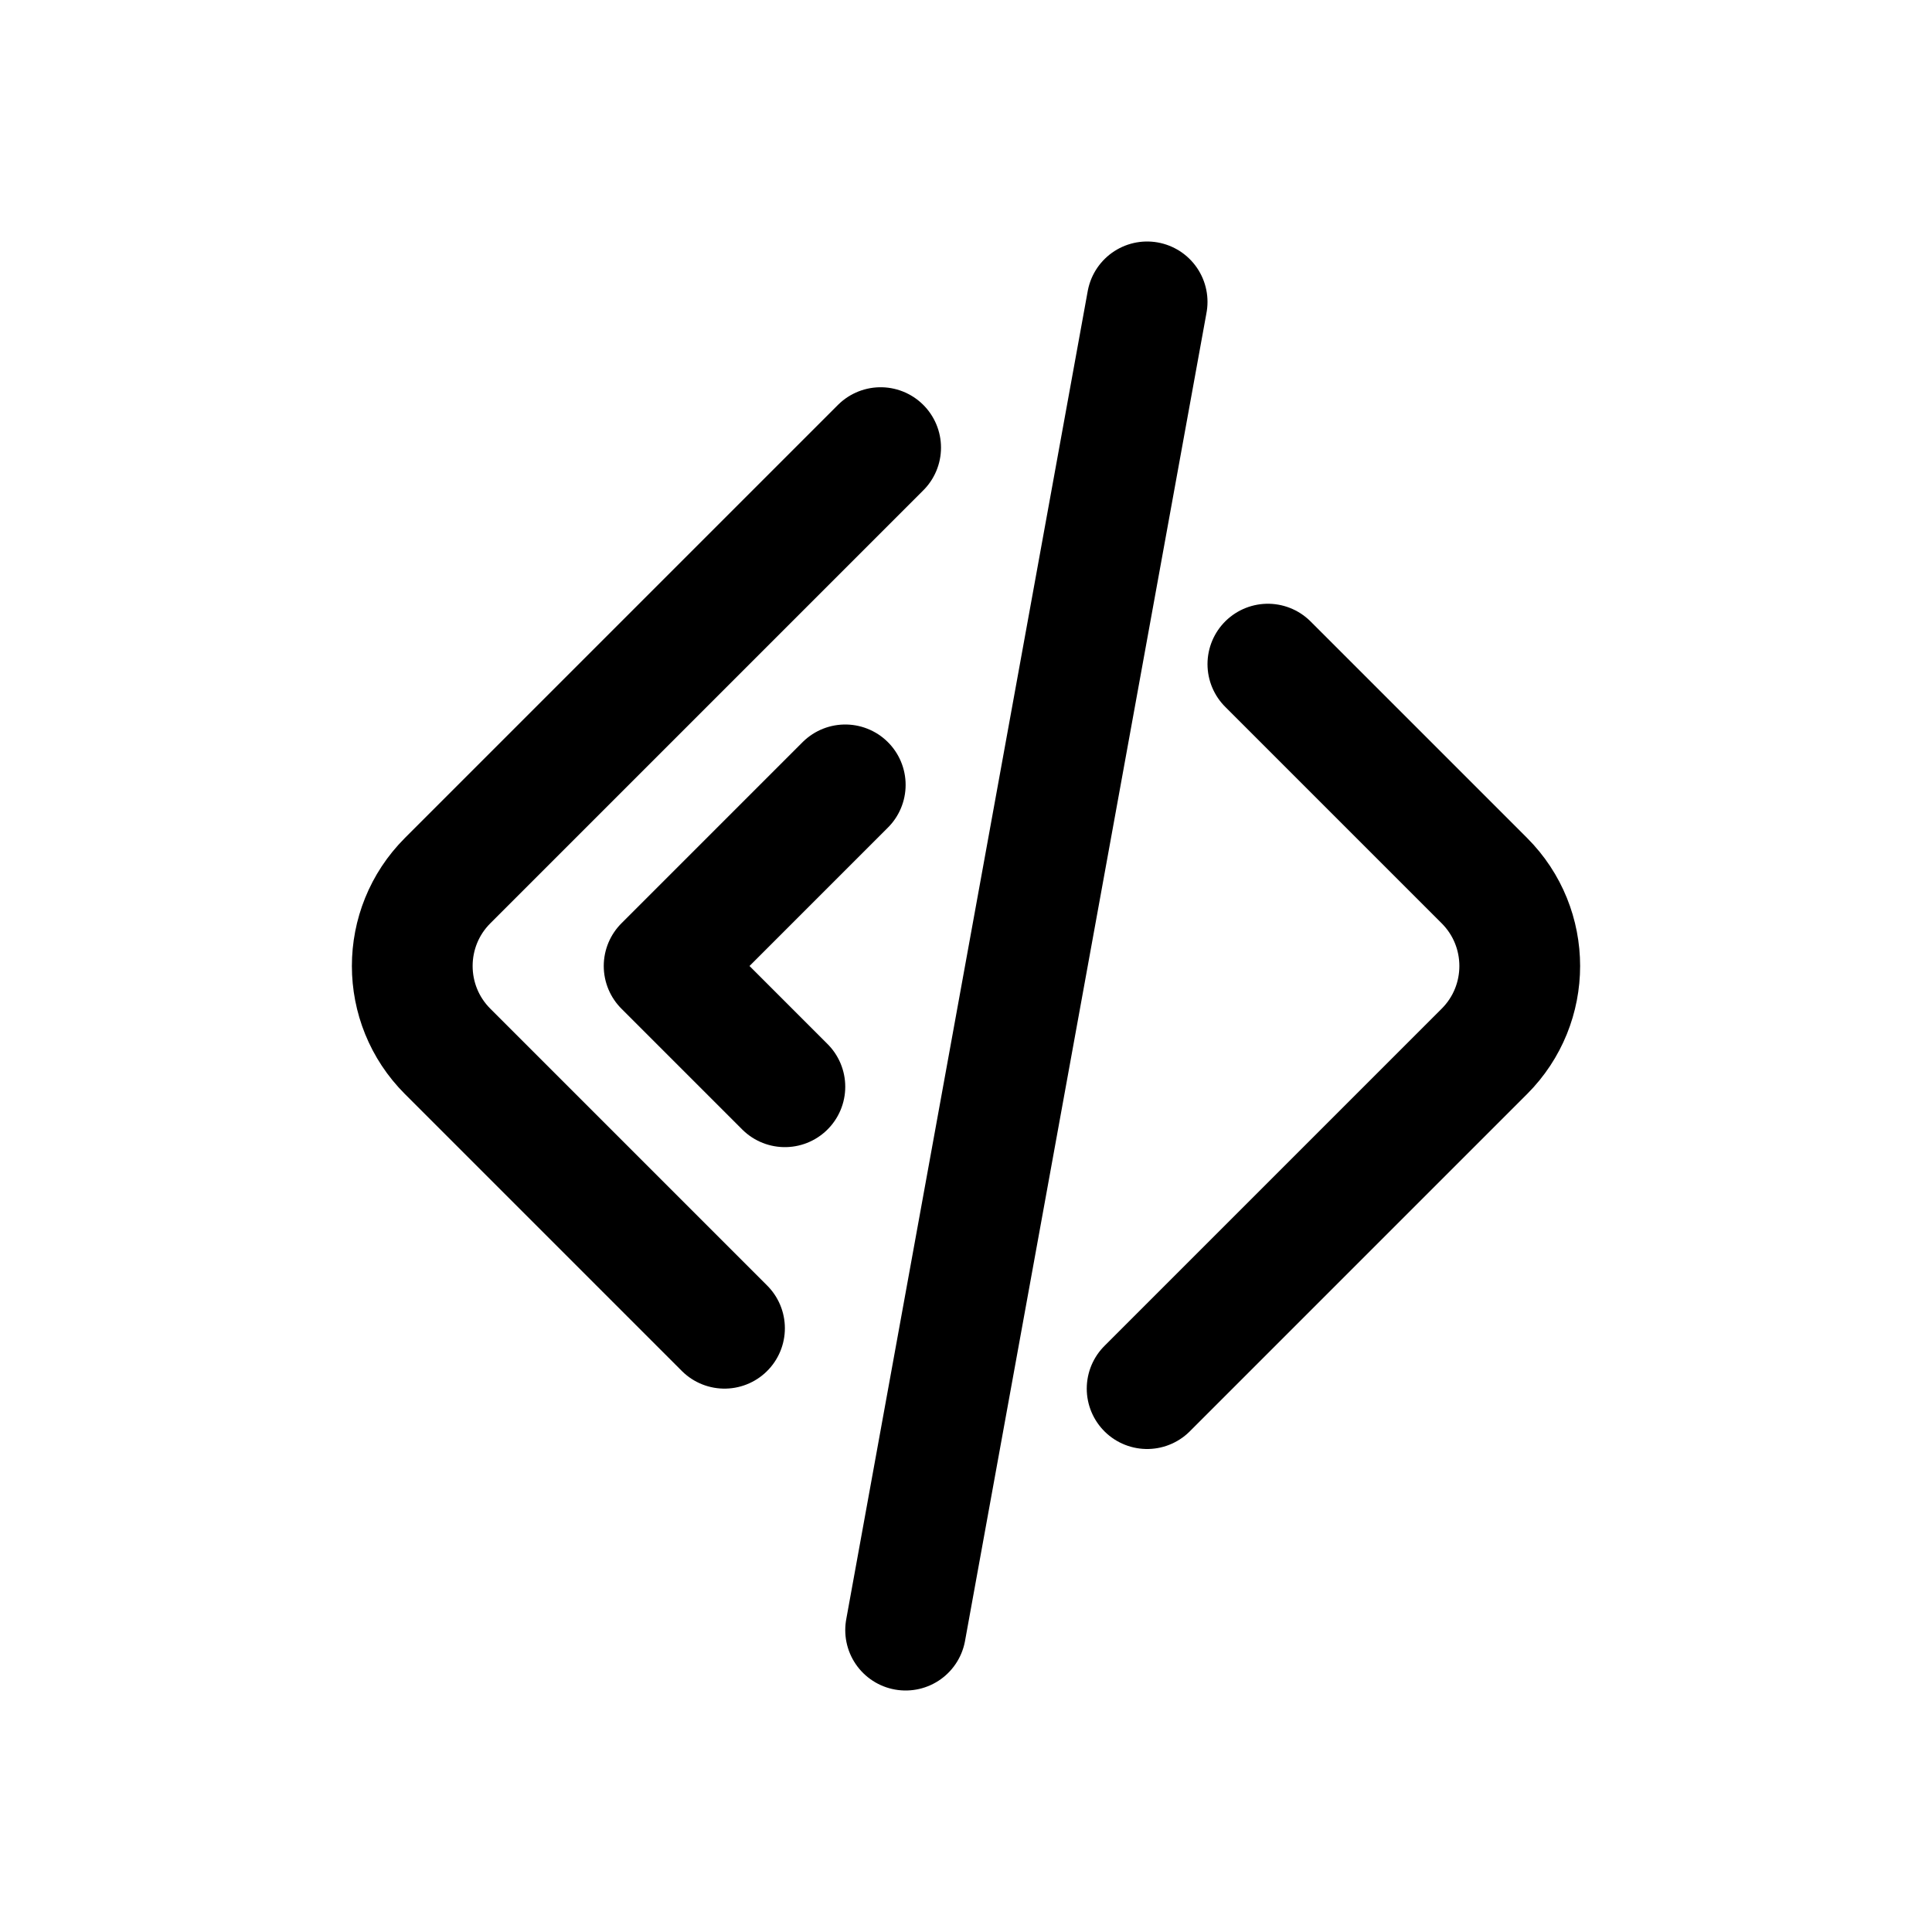
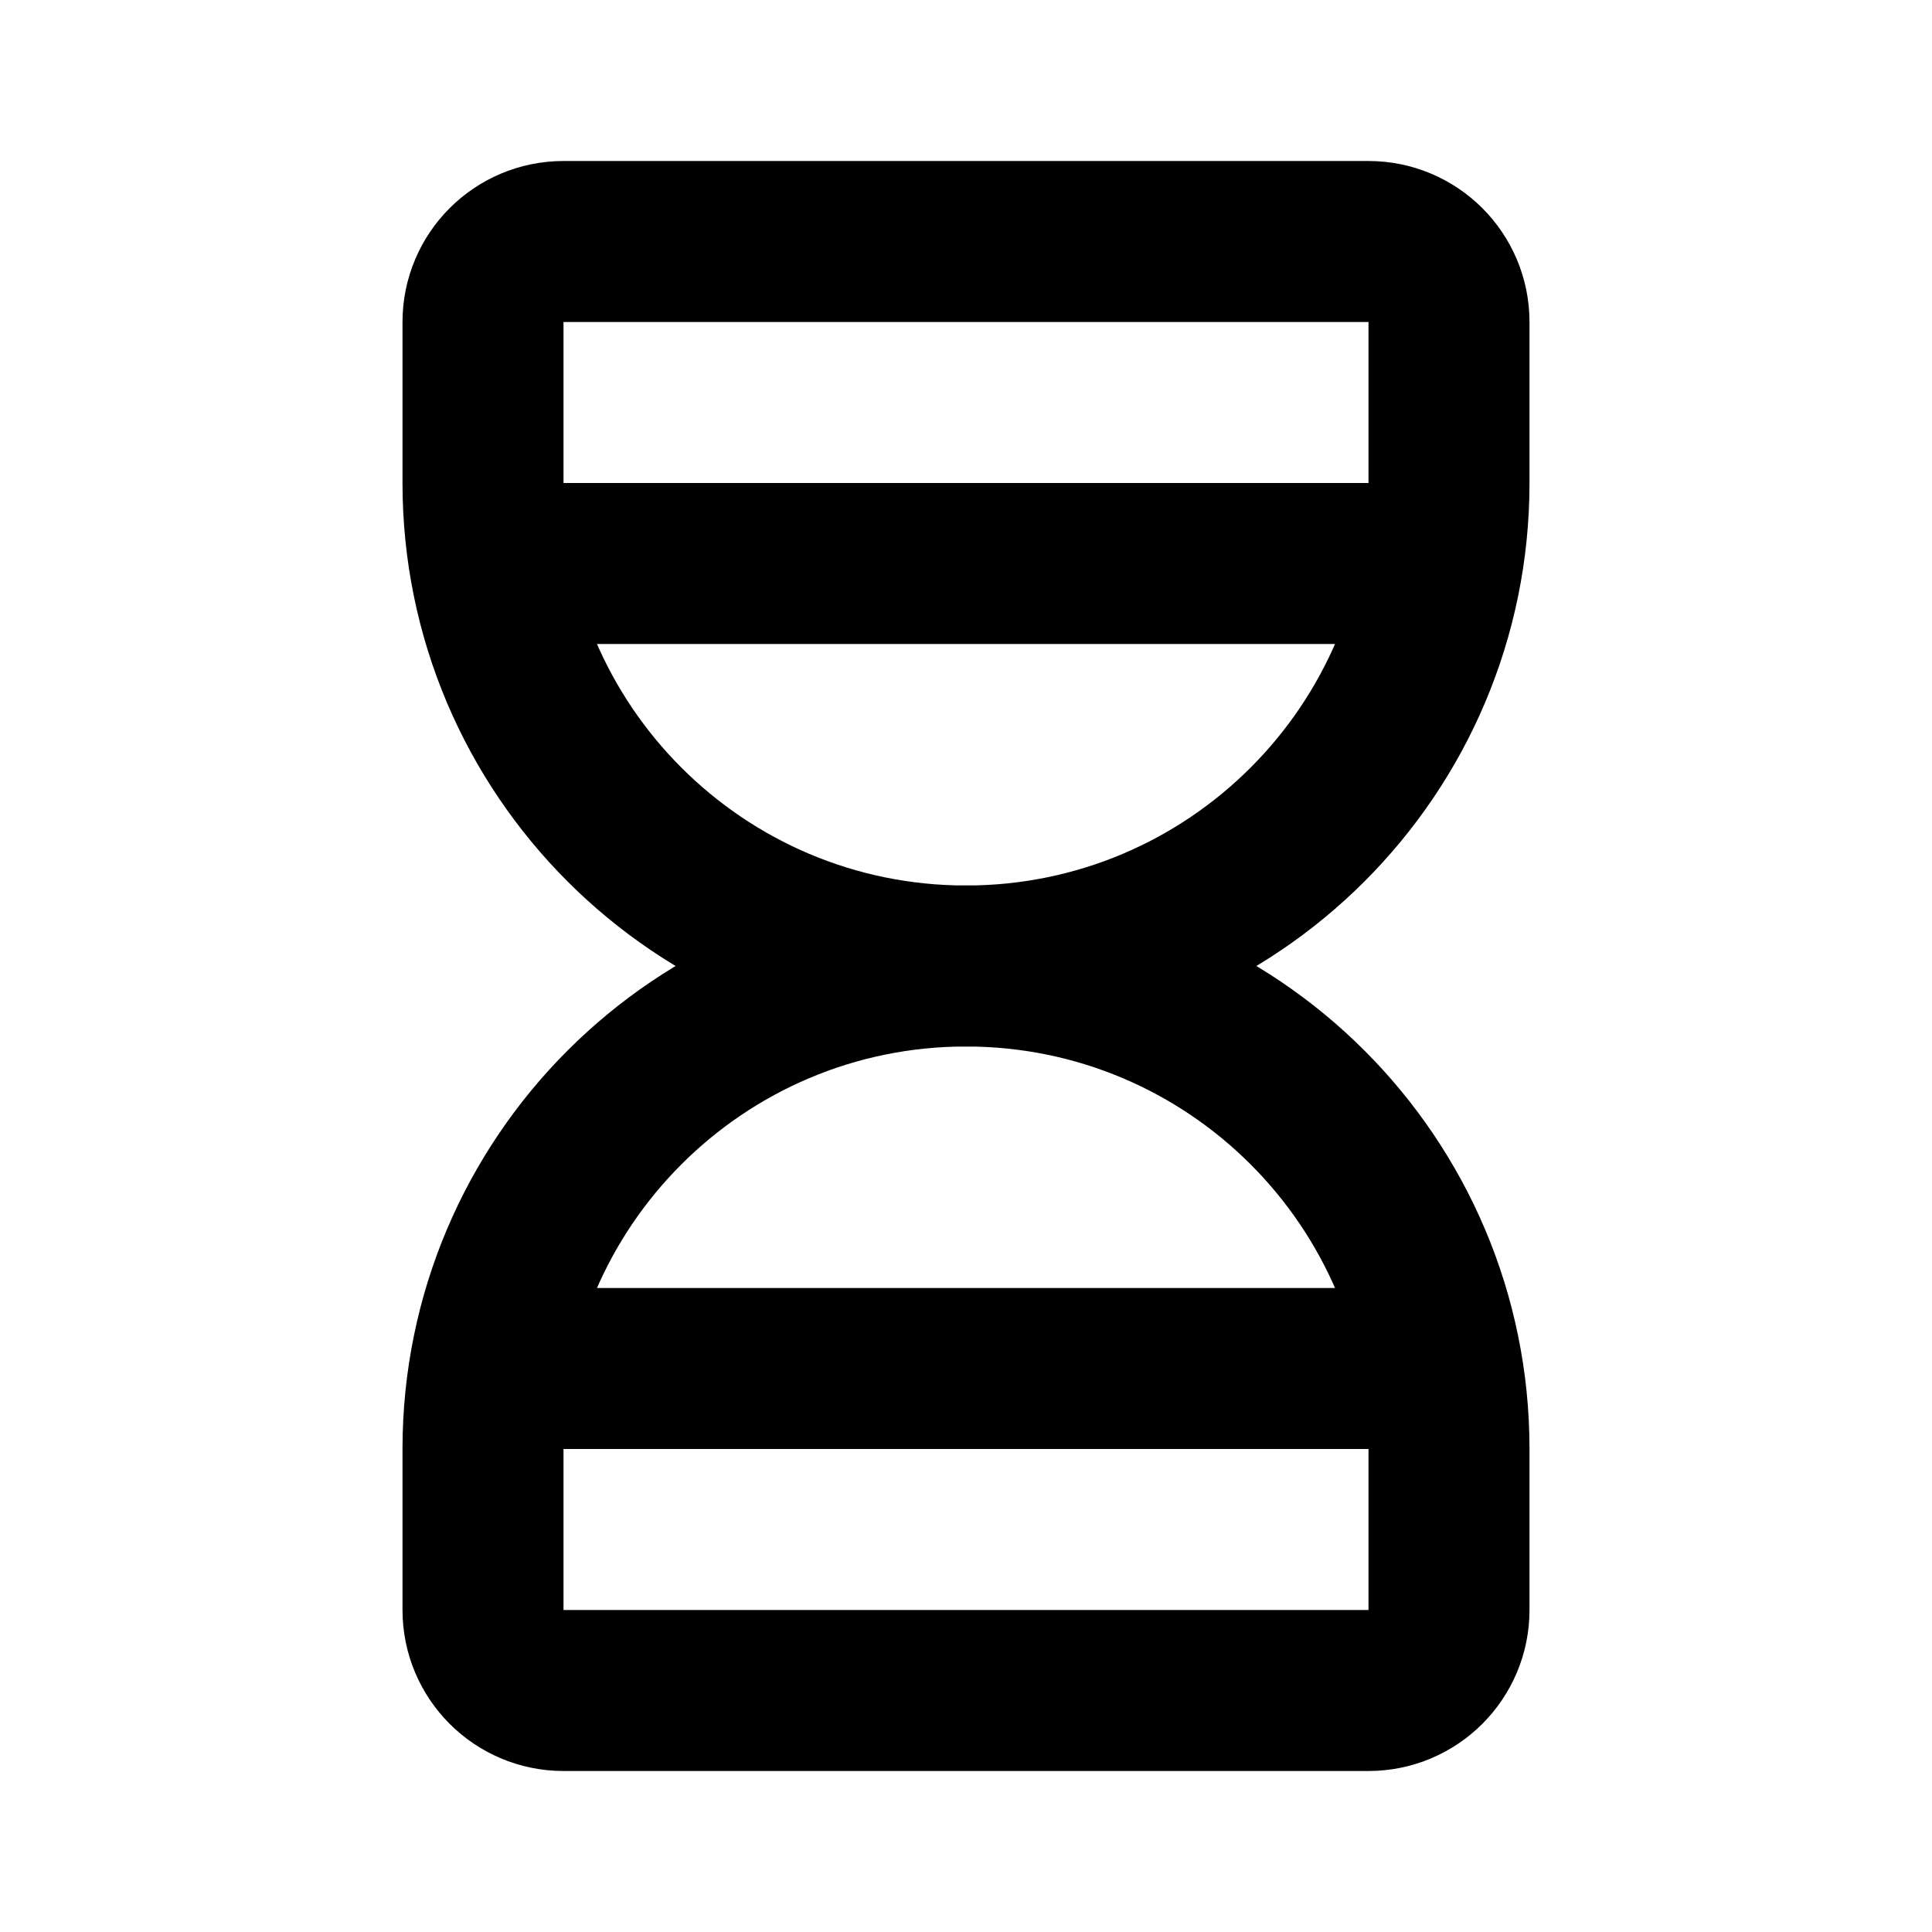
- <svg xmlns="http://www.w3.org/2000/svg" width="32" height="32" viewBox="0 0 32 32" fill="none">
-   <path d="M19 5L15 27" stroke="black" stroke-width="2" stroke-linecap="round" stroke-linejoin="round" />
-   <path d="M14.586 7.414L7.414 14.586C6.633 15.367 6.633 16.633 7.414 17.414L12 22M19 23L24.586 17.414C25.367 16.633 25.367 15.367 24.586 14.586L21 11" stroke="black" stroke-width="2" stroke-linecap="round" />
-   <path d="M13 18L11 16L14 13" stroke="black" stroke-width="2" stroke-linecap="round" stroke-linejoin="round" />
+ <svg xmlns="http://www.w3.org/2000/svg" class="icon icon-tabler icon-tabler-hourglass" width="24" height="24" viewBox="0 0 24 24" stroke-width="2" stroke="currentColor" fill="none" stroke-linecap="round" stroke-linejoin="round">
+   <path stroke="none" d="M0 0h24v24H0z" fill="none" />
+   <path d="M6.5 7h11" />
+   <path d="M6.5 17h11" />
+   <path d="M6 20v-2a6 6 0 1 1 12 0v2a1 1 0 0 1 -1 1h-10a1 1 0 0 1 -1 -1z" />
+   <path d="M6 4v2a6 6 0 1 0 12 0v-2a1 1 0 0 0 -1 -1h-10a1 1 0 0 0 -1 1z" />
</svg>
